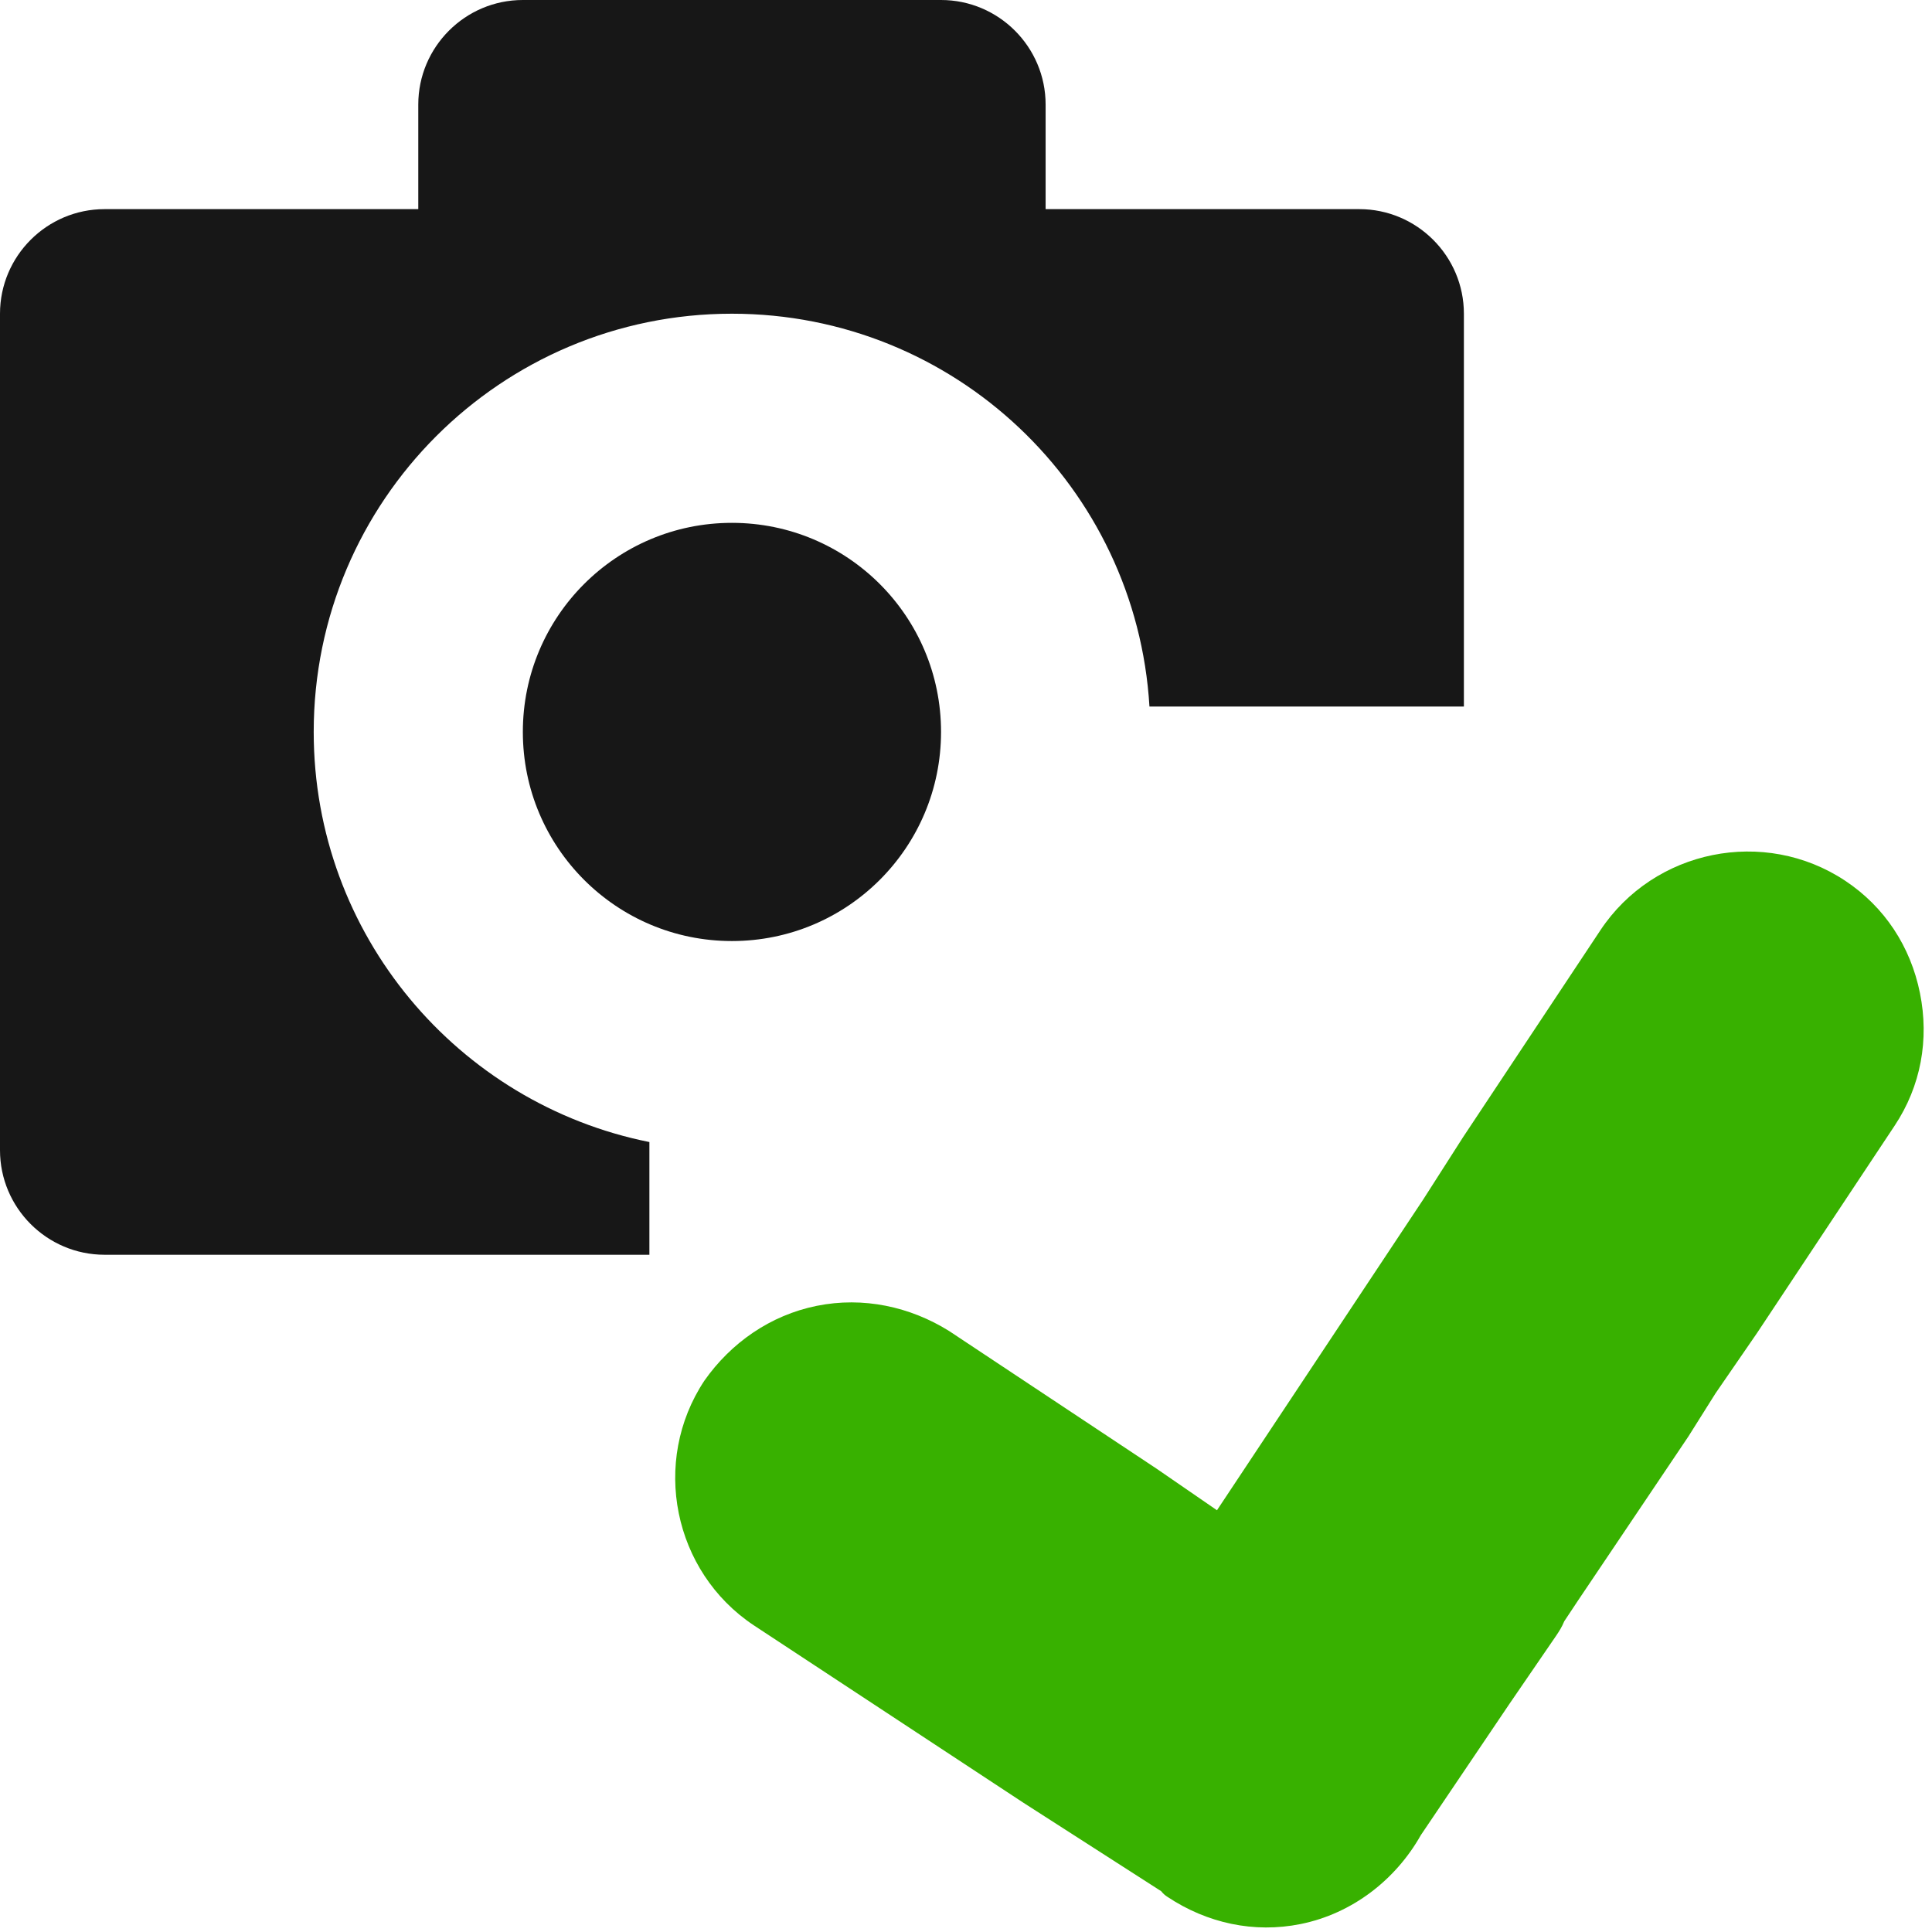
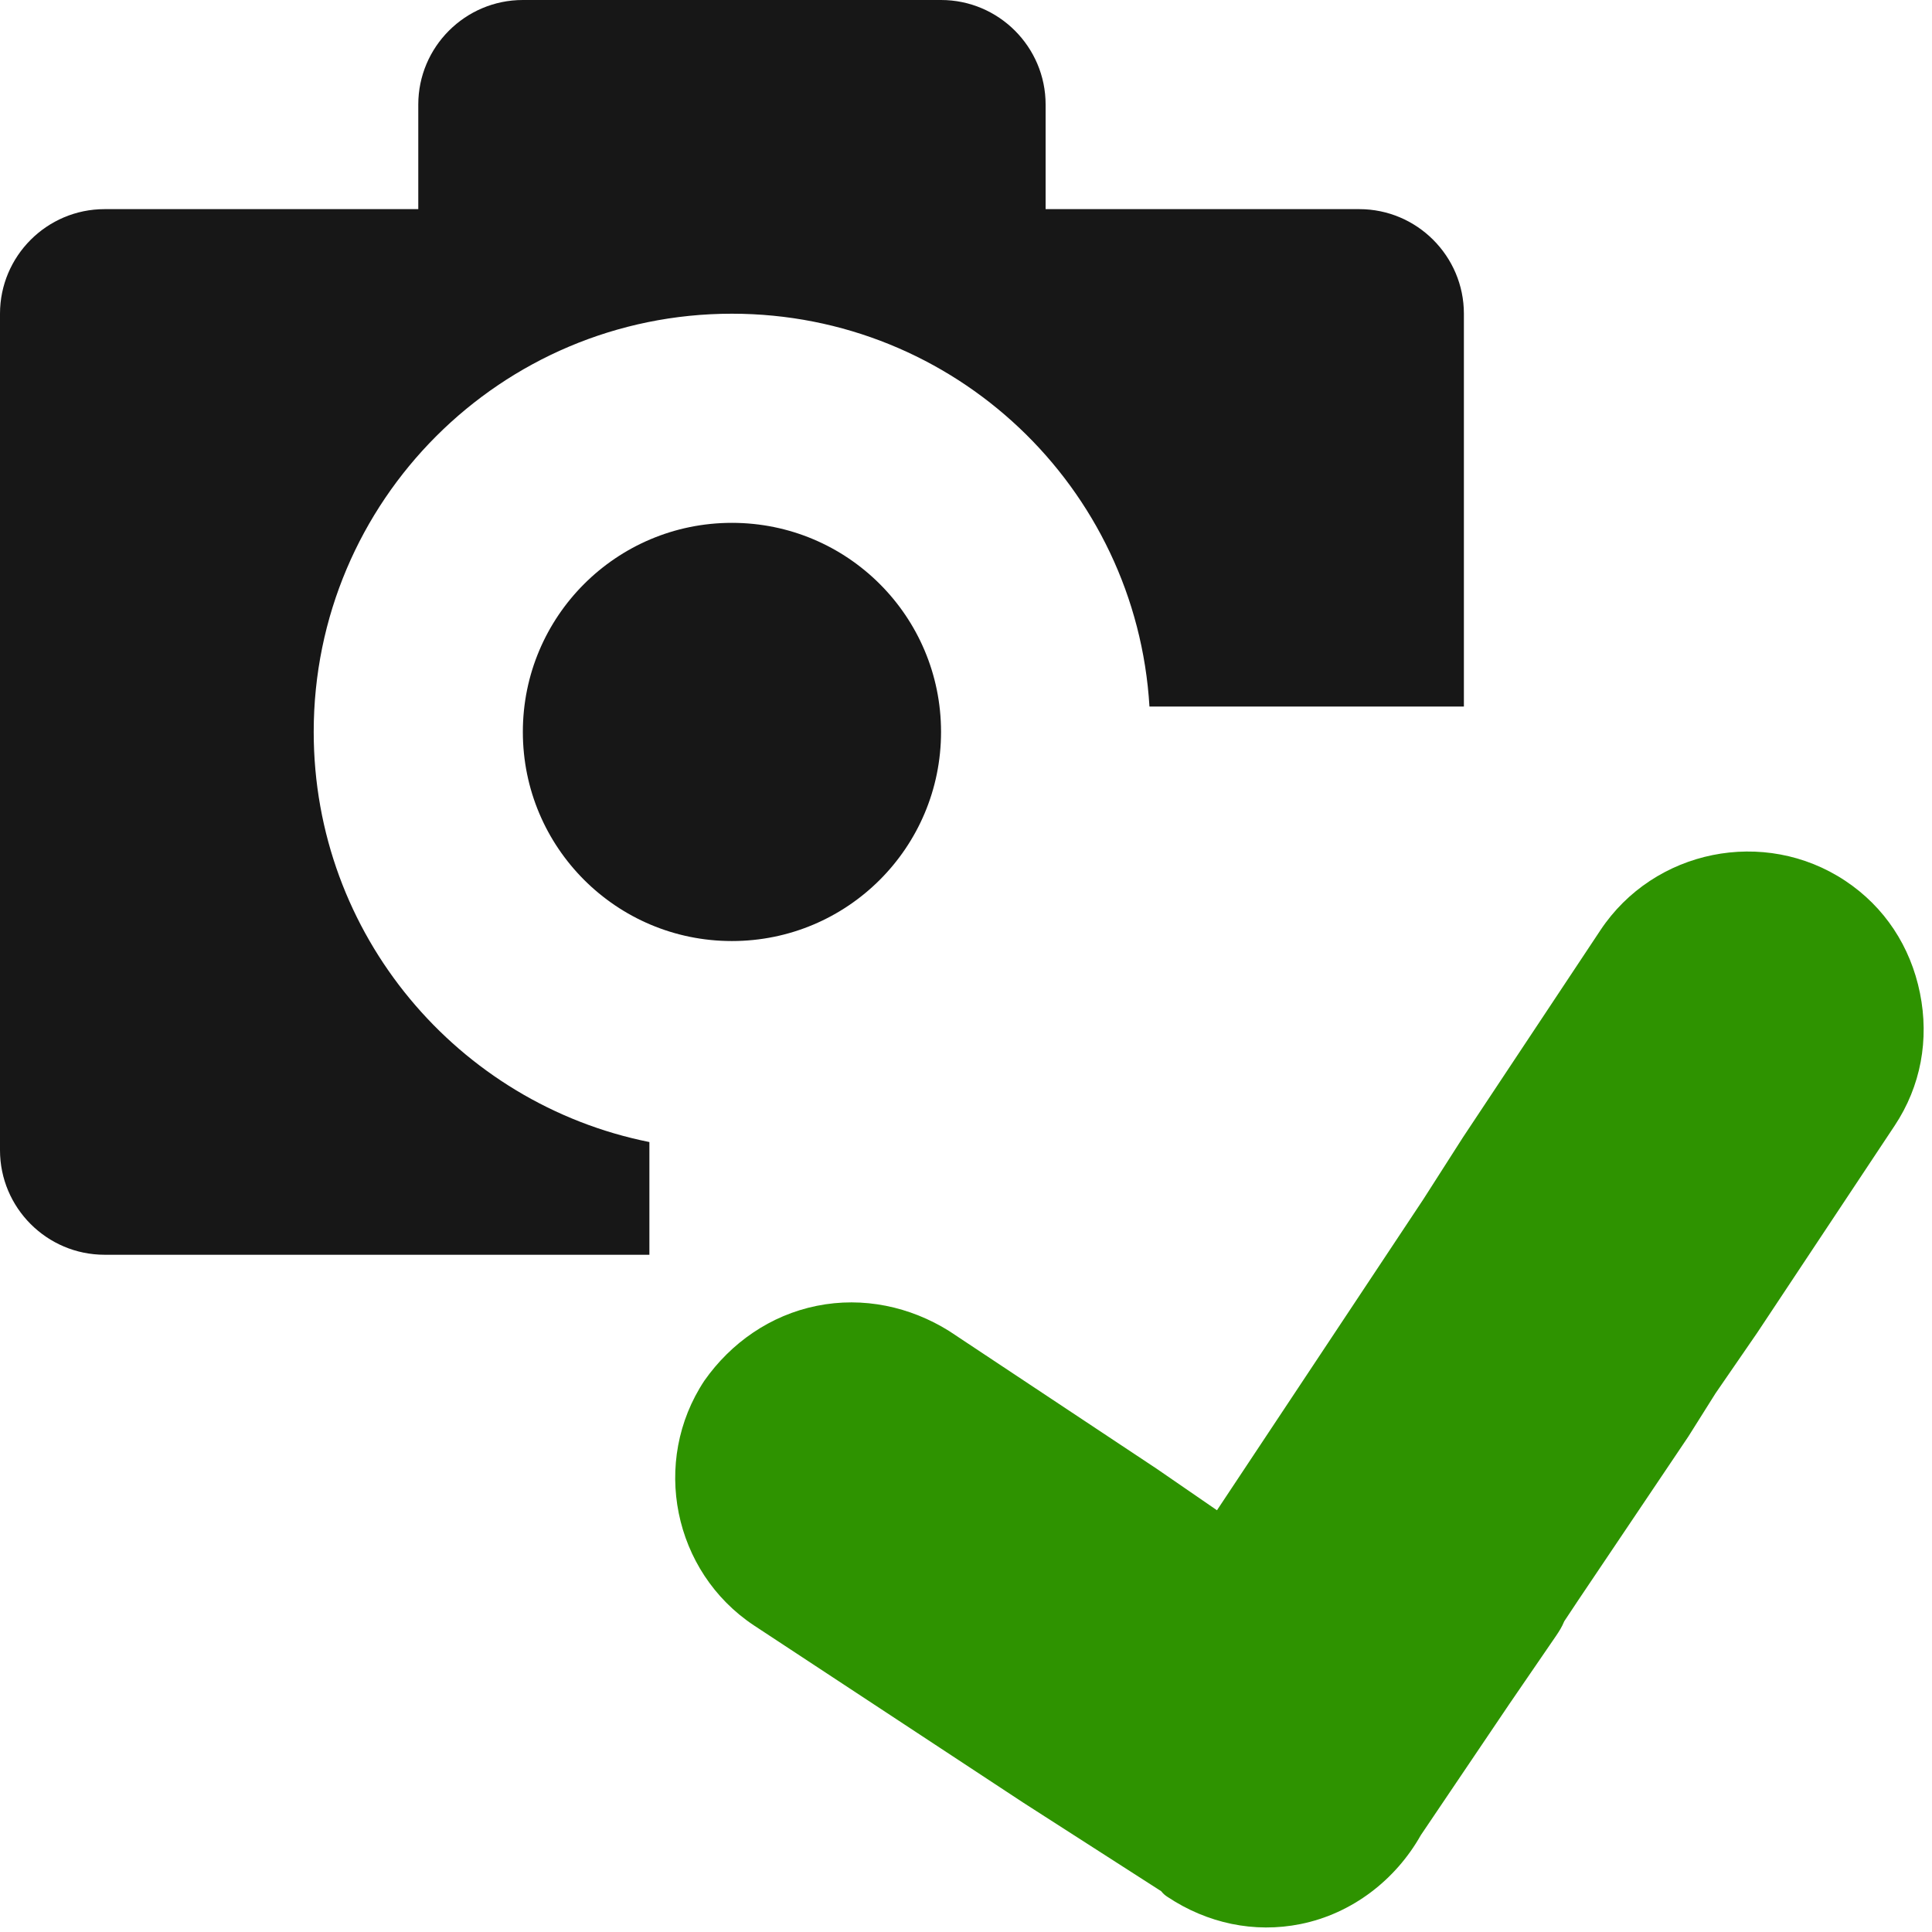
<svg xmlns="http://www.w3.org/2000/svg" width="100%" height="100%" viewBox="0 0 24 24" version="1.1" xml:space="preserve" style="fill-rule:evenodd;clip-rule:evenodd;stroke-linejoin:round;stroke-miterlimit:2;">
  <g transform="matrix(1.12696,0,0,1.12696,0,-1.13588)">
    <g transform="matrix(0.887343,0,0,0.887343,0,1.00792)">
      <path d="M9.092,6.495C10.528,6.495 11.69,7.657 11.69,9.092C11.69,10.528 10.528,11.69 9.092,11.69C7.657,11.69 6.495,10.528 6.495,9.092C6.495,7.657 7.657,6.495 9.092,6.495Z" style="fill:rgb(23,23,23);" />
    </g>
    <g transform="matrix(0.887343,0,0,0.887343,0,1.00792)">
      <path d="M8.067,15.587L1.299,15.587C0.583,15.587 0,15.004 0,14.288L0,3.897C0,3.181 0.583,2.598 1.299,2.598L5.196,2.598L5.196,1.299C5.196,0.583 5.779,0 6.495,0L11.69,0C12.406,0 12.989,0.583 12.989,1.299L12.989,2.598L16.886,2.598C17.601,2.598 18.185,3.181 18.185,3.897L18.185,8.777L14.279,8.777C14.116,6.052 11.858,3.897 9.092,3.897C6.226,3.897 3.897,6.22 3.897,9.092C3.897,11.613 5.69,13.711 8.067,14.187L8.067,15.587Z" style="fill:rgb(23,23,23);" />
    </g>
  </g>
  <g transform="matrix(2.14171,-0.433025,0.433025,2.14171,-6555.32,-6001.97)">
-     <path d="M2399.89,3298.1L2398.59,3296.81C2398.2,3296.42 2398.2,3295.78 2398.59,3295.39C2398.78,3295.21 2399.03,3295.1 2399.3,3295.1C2399.57,3295.1 2399.82,3295.21 2400.01,3295.39L2401.01,3296.39L2401.3,3296.69L2402.8,3295.19L2403.09,3294.89L2404.09,3293.89C2404.48,3293.5 2405.12,3293.5 2405.51,3293.89C2405.7,3294.08 2405.8,3294.33 2405.8,3294.6C2405.8,3294.87 2405.7,3295.12 2405.51,3295.31L2404.51,3296.31L2404.21,3296.6L2404.01,3296.81L2403.21,3297.6L2403.11,3297.7C2403.09,3297.73 2403.07,3297.75 2403.05,3297.77L2402.71,3298.1L2402.07,3298.73C2401.88,3298.95 2401.6,3299.09 2401.3,3299.09C2401.03,3299.09 2400.78,3298.98 2400.59,3298.79C2400.58,3298.78 2400.57,3298.77 2400.56,3298.75L2399.89,3298.1Z" style="fill:rgb(56,177,0);" />
+     <path d="M2399.89,3298.1L2398.59,3296.81C2398.2,3296.42 2398.2,3295.78 2398.59,3295.39C2398.78,3295.21 2399.03,3295.1 2399.3,3295.1C2399.57,3295.1 2399.82,3295.21 2400.01,3295.39L2401.01,3296.39L2401.3,3296.69L2402.8,3295.19L2403.09,3294.89L2404.09,3293.89C2404.48,3293.5 2405.12,3293.5 2405.51,3293.89C2405.7,3294.08 2405.8,3294.33 2405.8,3294.6C2405.8,3294.87 2405.7,3295.12 2405.51,3295.31L2404.51,3296.31L2404.21,3296.6L2404.01,3296.81L2403.21,3297.6L2403.11,3297.7C2403.09,3297.73 2403.07,3297.75 2403.05,3297.77L2402.71,3298.1L2402.07,3298.73C2401.88,3298.95 2401.6,3299.09 2401.3,3299.09C2401.03,3299.09 2400.78,3298.98 2400.59,3298.79C2400.58,3298.78 2400.57,3298.77 2400.56,3298.75L2399.89,3298.1Z" style="fill:rgb(46,147,0);" />
  </g>
</svg>
